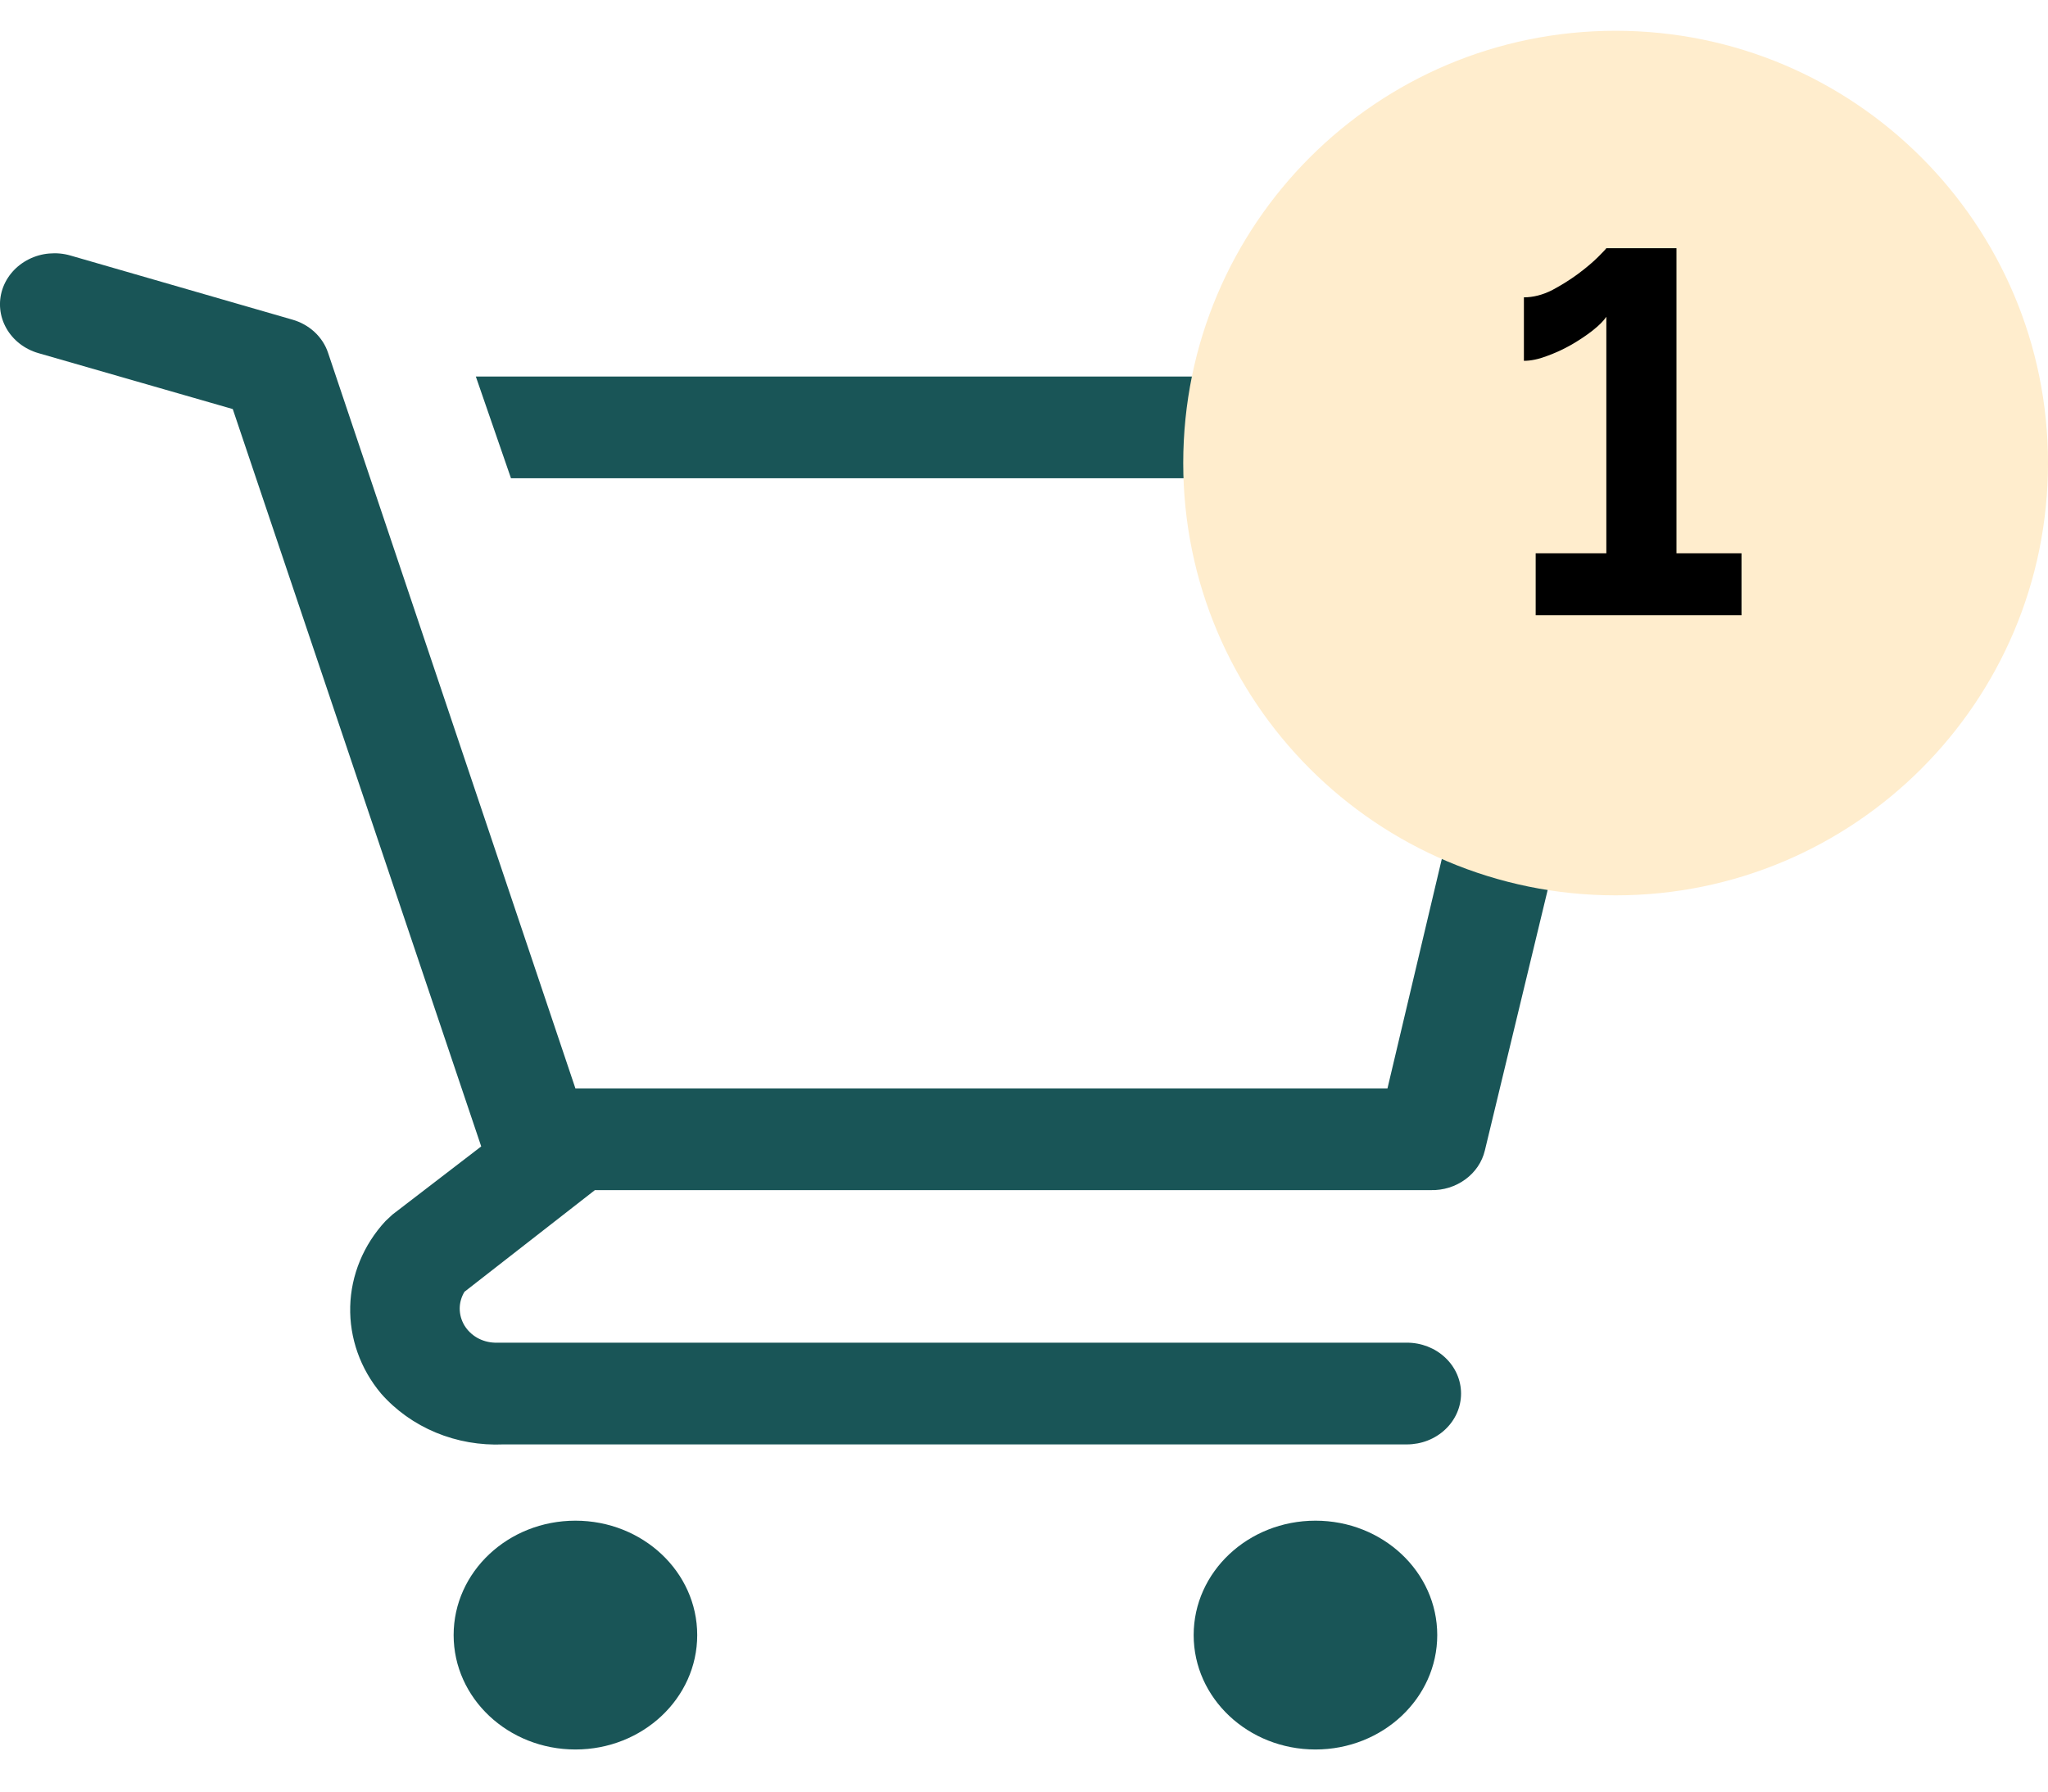
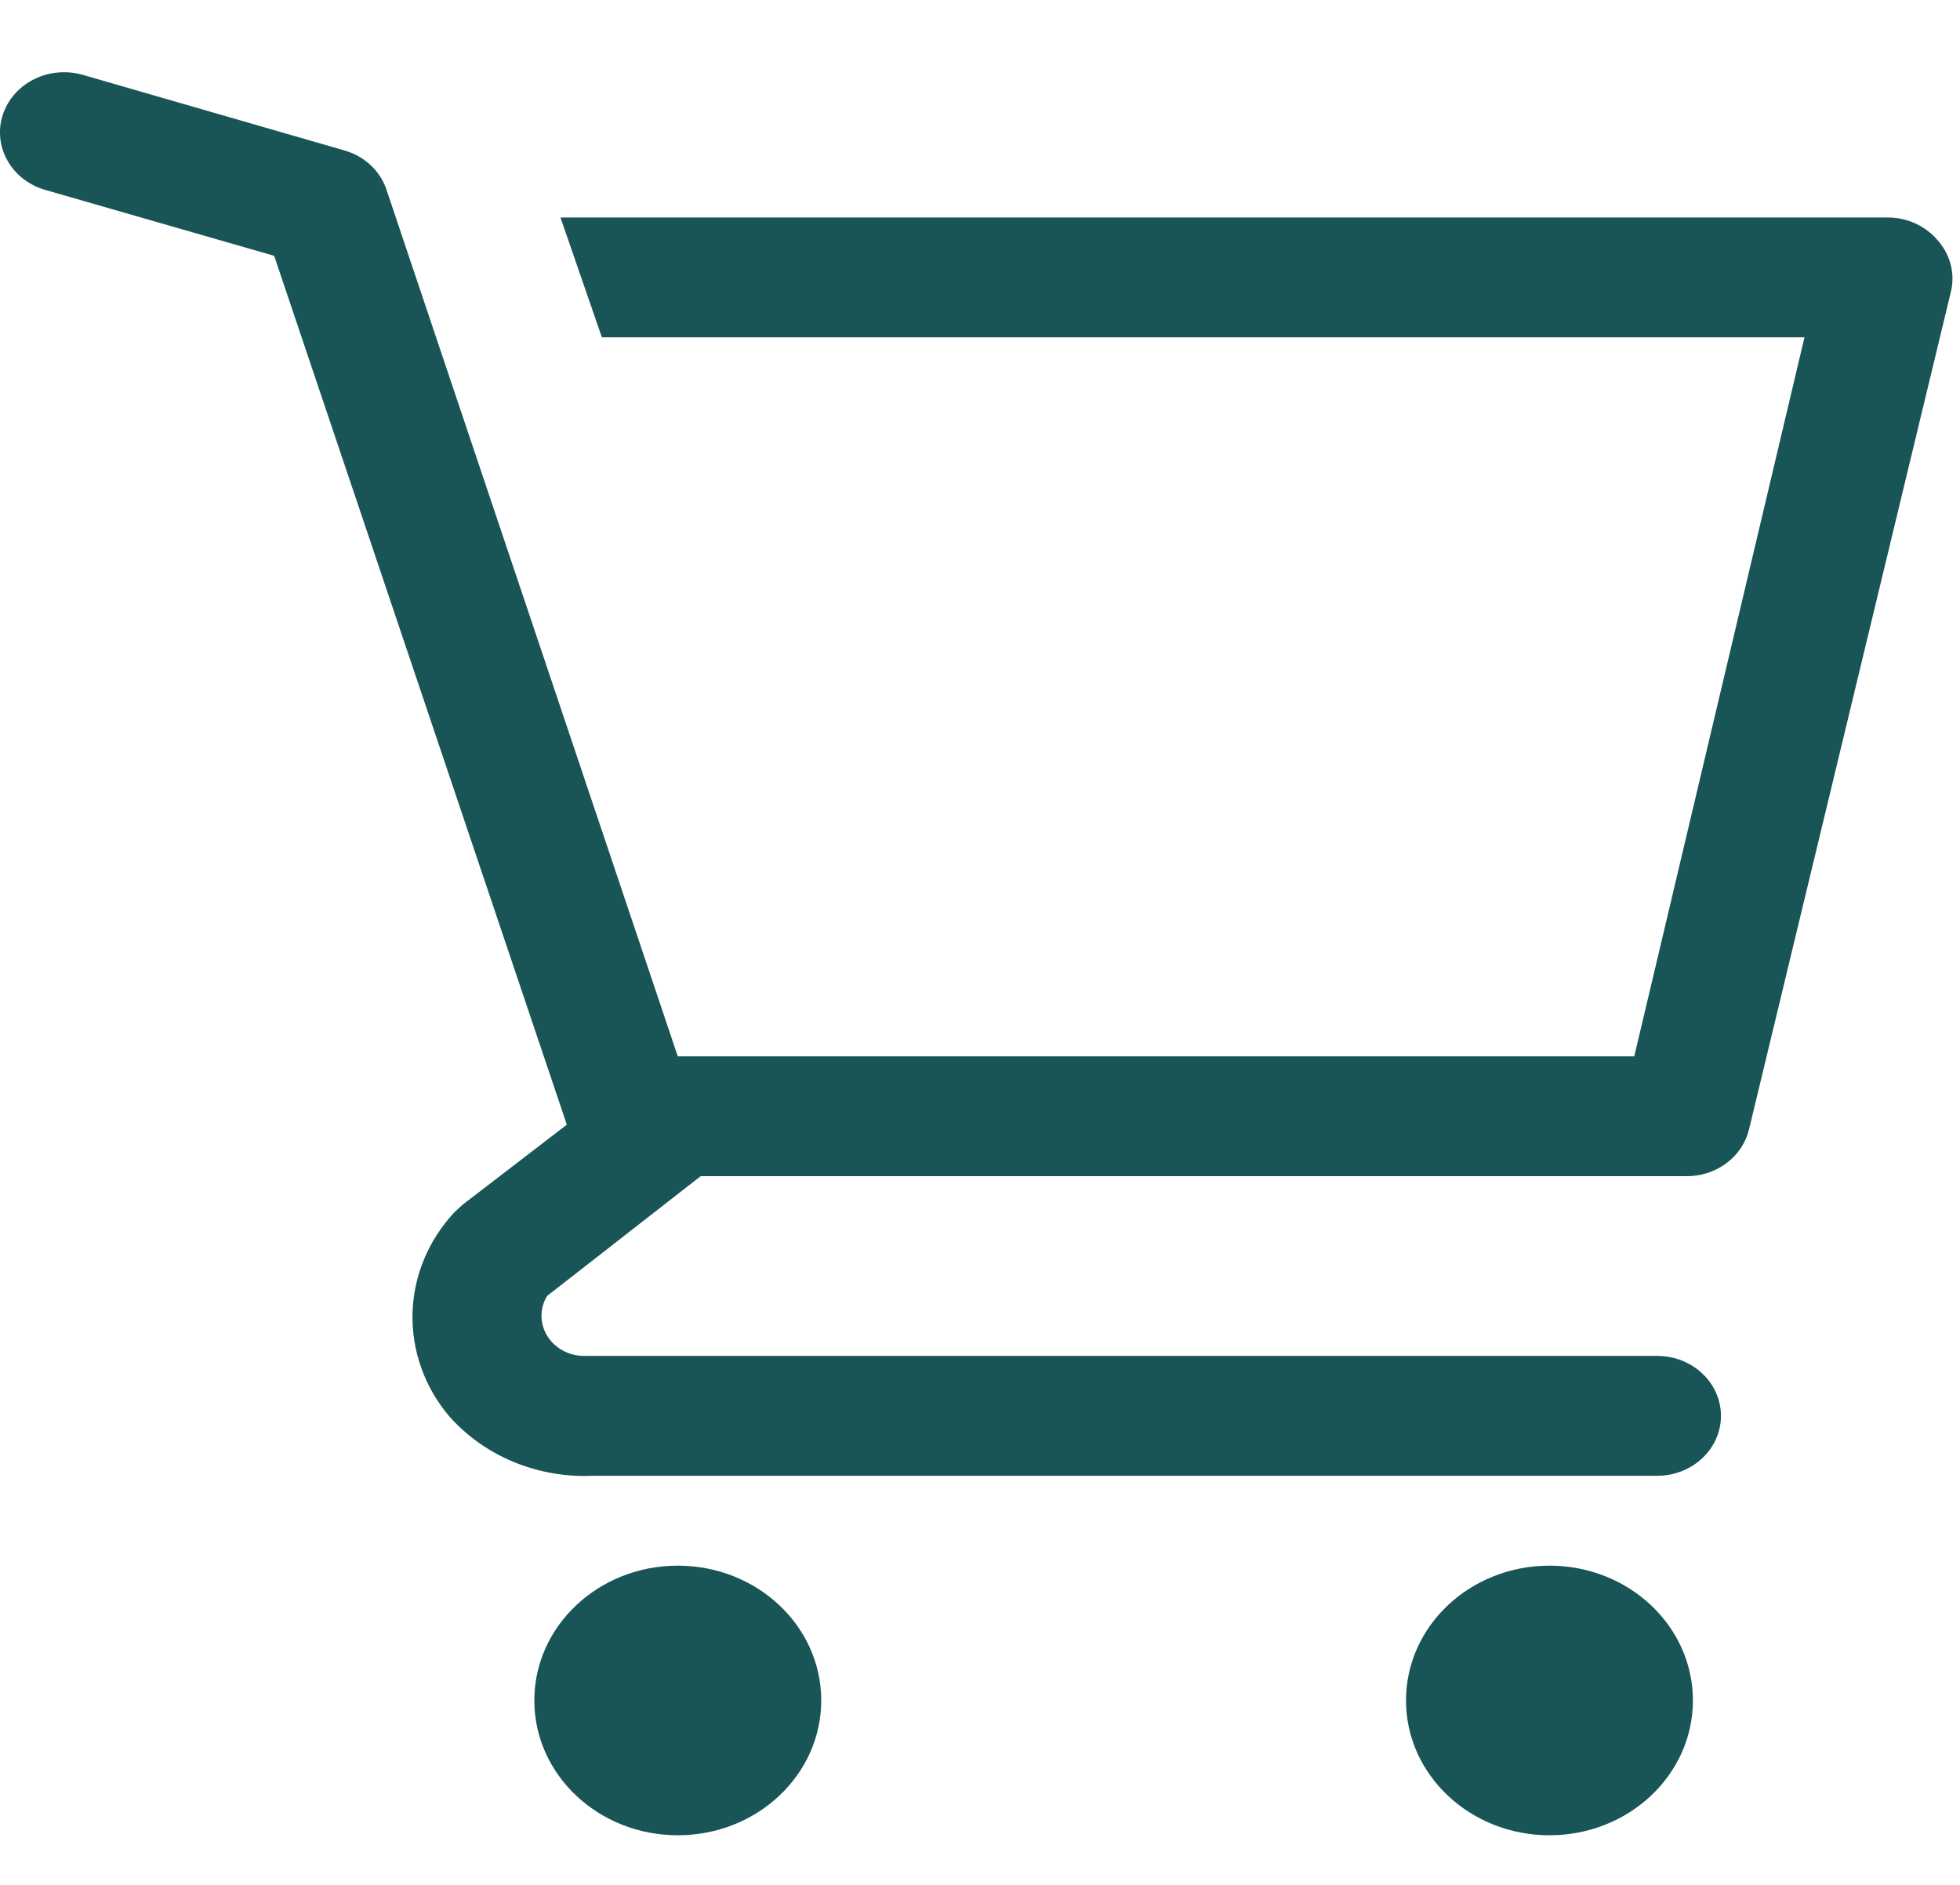
- <svg xmlns="http://www.w3.org/2000/svg" width="32" height="28" viewBox="0 0 32 28" fill="none">
-   <path d="M8.991 27.342C10.042 27.342 10.894 26.541 10.894 25.554C10.894 24.566 10.042 23.766 8.991 23.766C7.94 23.766 7.088 24.566 7.088 25.554C7.088 26.541 7.94 27.342 8.991 27.342Z" fill="#195557" />
-   <path d="M20.554 27.342C21.605 27.342 22.457 26.541 22.457 25.554C22.457 24.566 21.605 23.766 20.554 23.766C19.503 23.766 18.651 24.566 18.651 25.554C18.651 26.541 19.503 27.342 20.554 27.342Z" fill="#195557" />
-   <path d="M25.697 6.179C25.618 6.088 25.519 6.014 25.406 5.963C25.294 5.912 25.17 5.885 25.045 5.885H7.435L7.984 7.474H23.937L21.679 17.011H8.991L5.125 5.511C5.084 5.389 5.011 5.278 4.914 5.188C4.816 5.098 4.698 5.032 4.567 4.995L1.099 3.993C0.992 3.962 0.88 3.952 0.769 3.962C0.658 3.971 0.55 4.002 0.452 4.051C0.253 4.15 0.104 4.319 0.037 4.522C-0.029 4.724 -0.007 4.943 0.099 5.13C0.204 5.317 0.385 5.457 0.6 5.519L3.637 6.393L7.519 17.917L6.132 18.982L6.022 19.085C5.679 19.456 5.484 19.929 5.472 20.42C5.46 20.912 5.63 21.393 5.954 21.779C6.185 22.042 6.478 22.251 6.81 22.389C7.142 22.527 7.503 22.59 7.866 22.574H21.983C22.208 22.574 22.423 22.49 22.581 22.341C22.74 22.192 22.829 21.99 22.829 21.779C22.829 21.568 22.74 21.366 22.581 21.217C22.423 21.068 22.208 20.984 21.983 20.984H7.731C7.633 20.981 7.538 20.954 7.455 20.907C7.372 20.859 7.303 20.792 7.255 20.712C7.208 20.632 7.183 20.542 7.183 20.451C7.183 20.359 7.209 20.269 7.257 20.189L9.295 18.6H22.355C22.551 18.605 22.742 18.545 22.896 18.432C23.051 18.319 23.158 18.16 23.201 17.98L25.883 6.854C25.909 6.736 25.905 6.613 25.873 6.496C25.841 6.379 25.78 6.271 25.697 6.179Z" fill="#195557" />
-   <circle cx="25.244" cy="7.237" r="6.756" fill="#FFEDCD" />
-   <path d="M27.211 8.647V9.615H23.995V8.647H25.099V4.951C25.056 5.015 24.984 5.087 24.883 5.167C24.787 5.242 24.675 5.317 24.547 5.391C24.424 5.461 24.296 5.519 24.163 5.567C24.035 5.615 23.917 5.639 23.811 5.639V4.647C23.955 4.647 24.101 4.61 24.251 4.535C24.4 4.455 24.536 4.37 24.659 4.279C24.787 4.183 24.891 4.095 24.971 4.015C25.051 3.935 25.093 3.89 25.099 3.879H26.195V8.647H27.211Z" fill="black" />
+ <svg xmlns="http://www.w3.org/2000/svg" width="26" height="25" viewBox="0 0 26 25" fill="none">
+   <path d="M8.991 24.342C10.042 24.342 10.894 23.541 10.894 22.554C10.894 21.566 10.042 20.766 8.991 20.766C7.94 20.766 7.088 21.566 7.088 22.554C7.088 23.541 7.94 24.342 8.991 24.342Z" fill="#195557" />
+   <path d="M20.554 24.342C21.605 24.342 22.457 23.541 22.457 22.554C22.457 21.566 21.605 20.766 20.554 20.766C19.503 20.766 18.651 21.566 18.651 22.554C18.651 23.541 19.503 24.342 20.554 24.342Z" fill="#195557" />
+   <path d="M25.697 3.179C25.618 3.088 25.519 3.014 25.406 2.963C25.294 2.912 25.17 2.885 25.045 2.885H7.435L7.984 4.474H23.937L21.679 14.011H8.991L5.125 2.511C5.084 2.389 5.011 2.278 4.914 2.188C4.816 2.098 4.698 2.032 4.567 1.995L1.099 0.993C0.992 0.962 0.88 0.952 0.769 0.962C0.658 0.971 0.55 1.002 0.452 1.051C0.253 1.15 0.104 1.319 0.037 1.522C-0.029 1.724 -0.007 1.943 0.099 2.13C0.204 2.317 0.385 2.457 0.6 2.519L3.637 3.393L7.519 14.917L6.132 15.982L6.022 16.085C5.679 16.456 5.484 16.929 5.472 17.42C5.46 17.912 5.63 18.393 5.954 18.779C6.185 19.042 6.478 19.251 6.81 19.389C7.142 19.527 7.503 19.59 7.866 19.574H21.983C22.208 19.574 22.423 19.49 22.581 19.341C22.74 19.192 22.829 18.99 22.829 18.779C22.829 18.568 22.74 18.366 22.581 18.217C22.423 18.068 22.208 17.984 21.983 17.984H7.731C7.633 17.981 7.538 17.954 7.455 17.907C7.372 17.859 7.303 17.792 7.255 17.712C7.208 17.632 7.183 17.542 7.183 17.451C7.183 17.359 7.209 17.269 7.257 17.189L9.295 15.6H22.355C22.551 15.605 22.742 15.545 22.896 15.432C23.051 15.319 23.158 15.159 23.201 14.98L25.883 3.854C25.909 3.736 25.905 3.613 25.873 3.496C25.841 3.379 25.78 3.271 25.697 3.179Z" fill="#195557" />
</svg>
